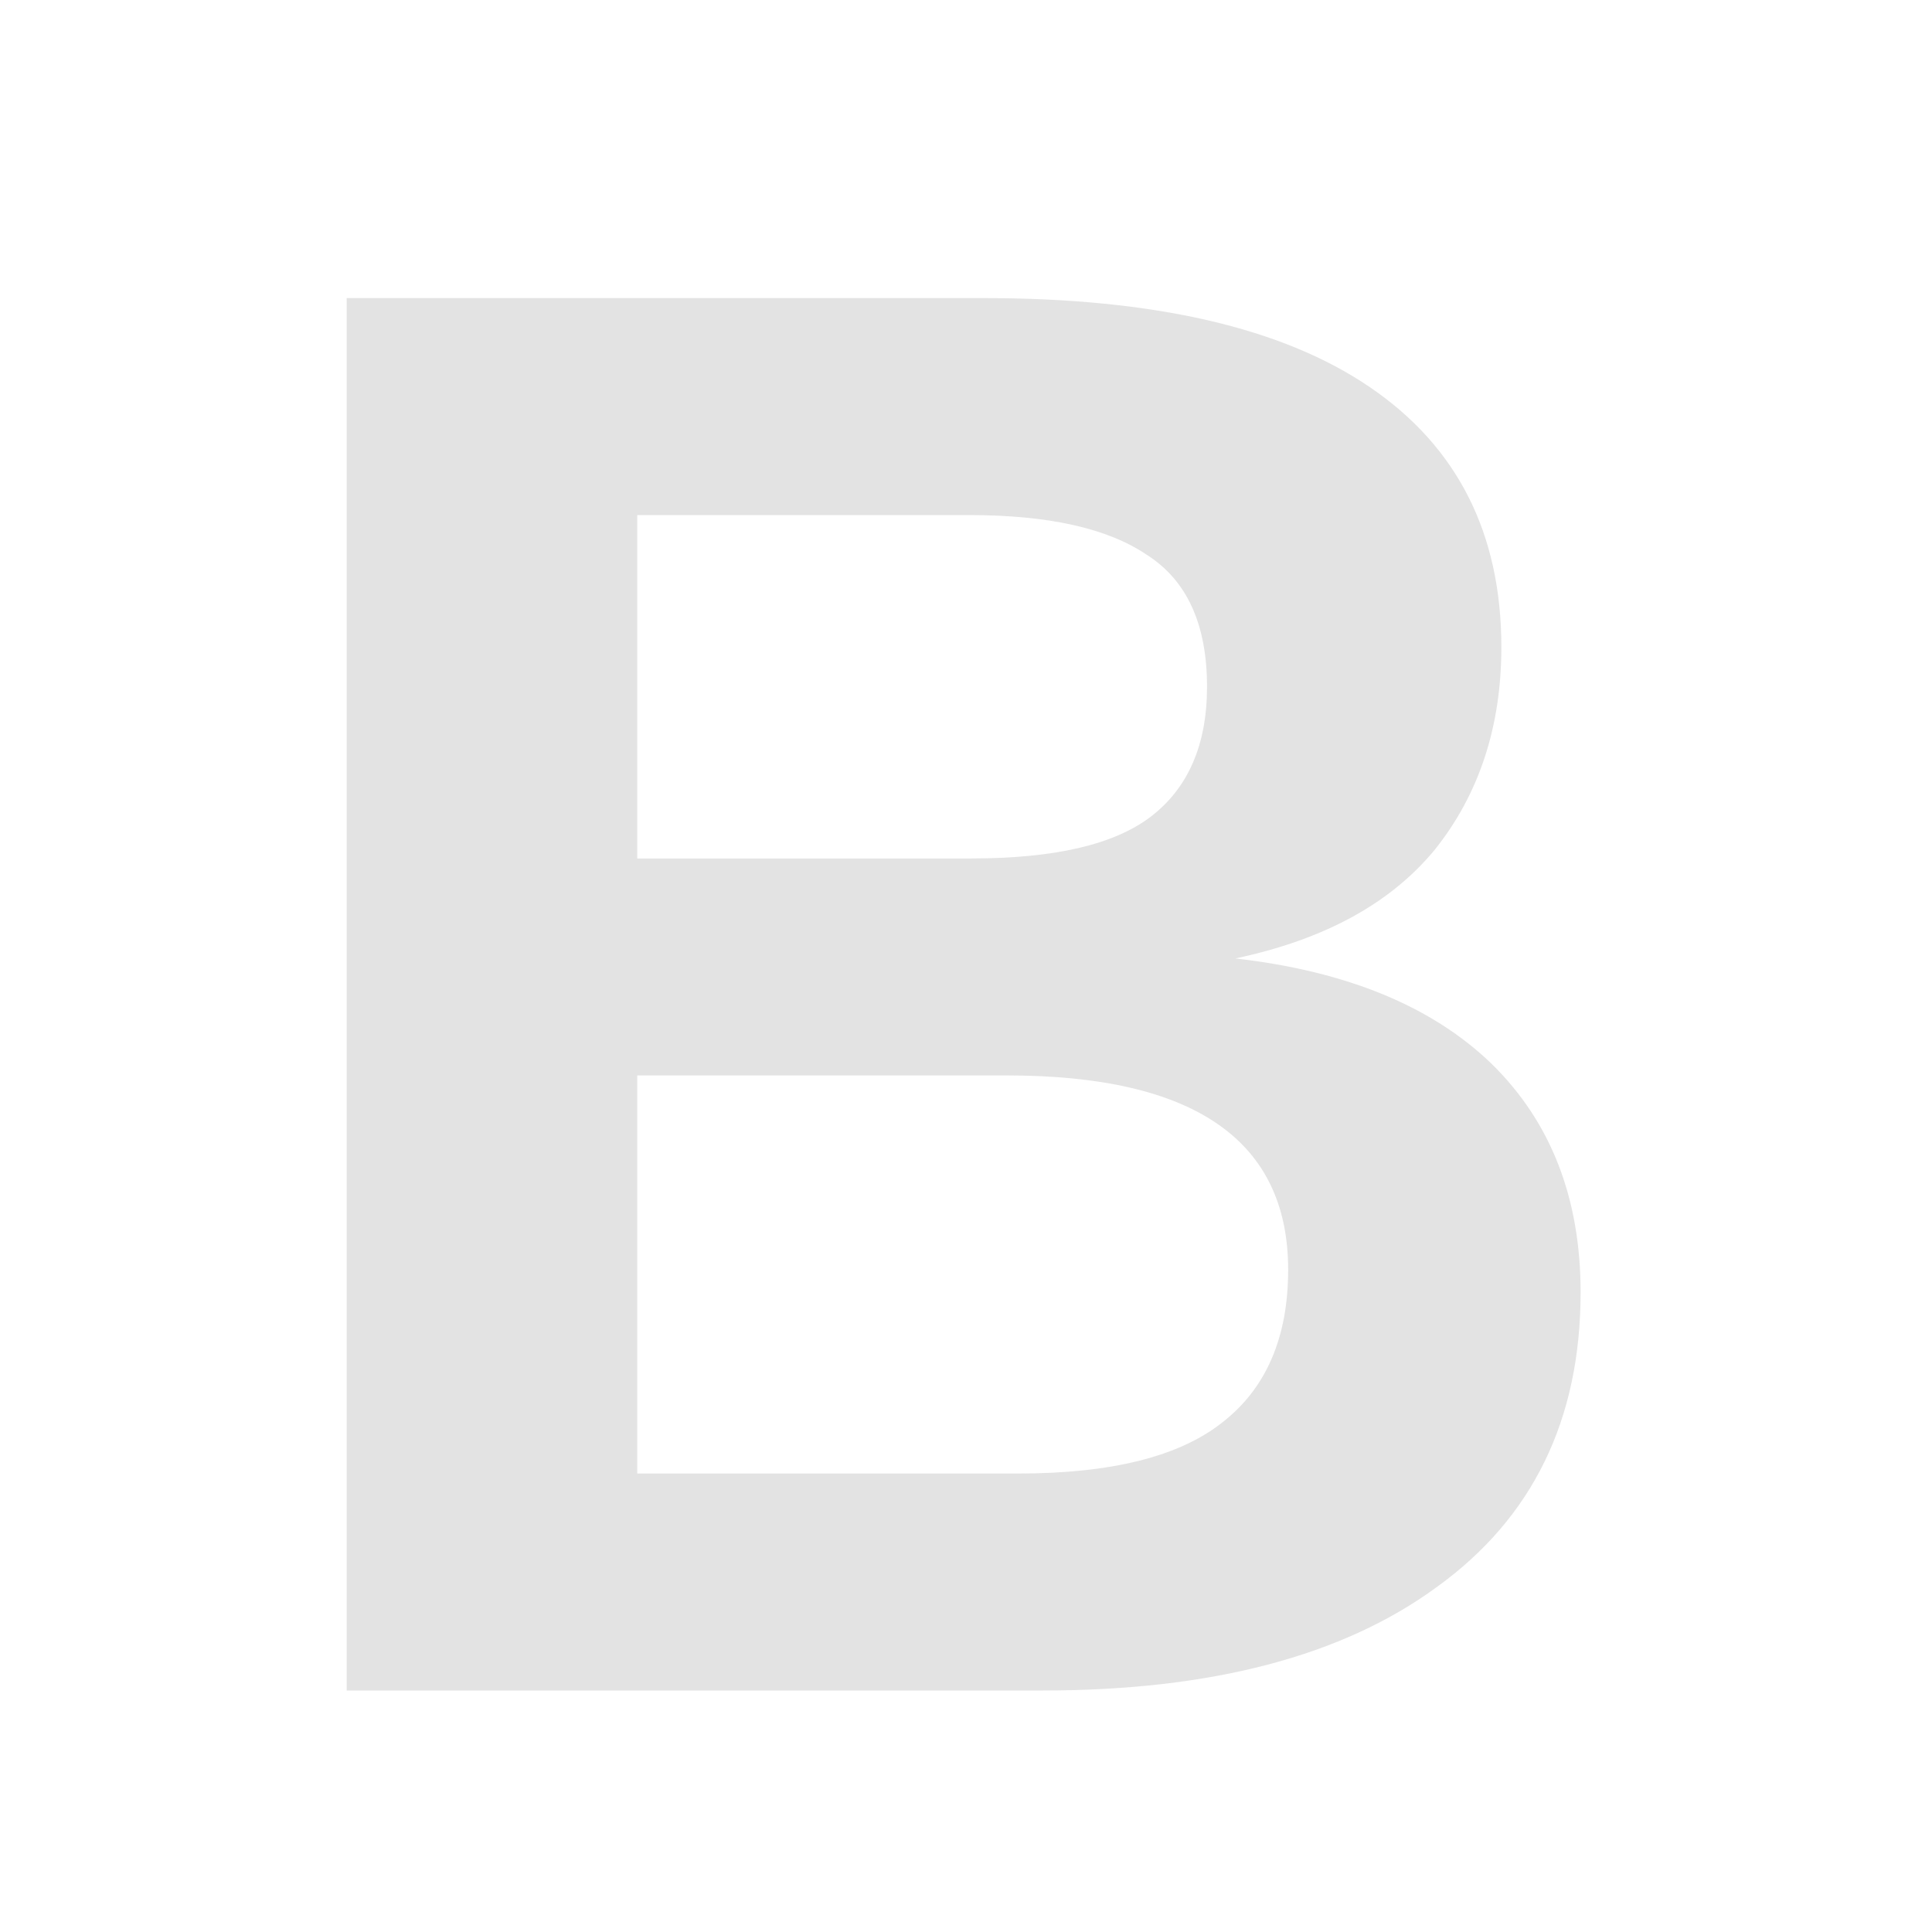
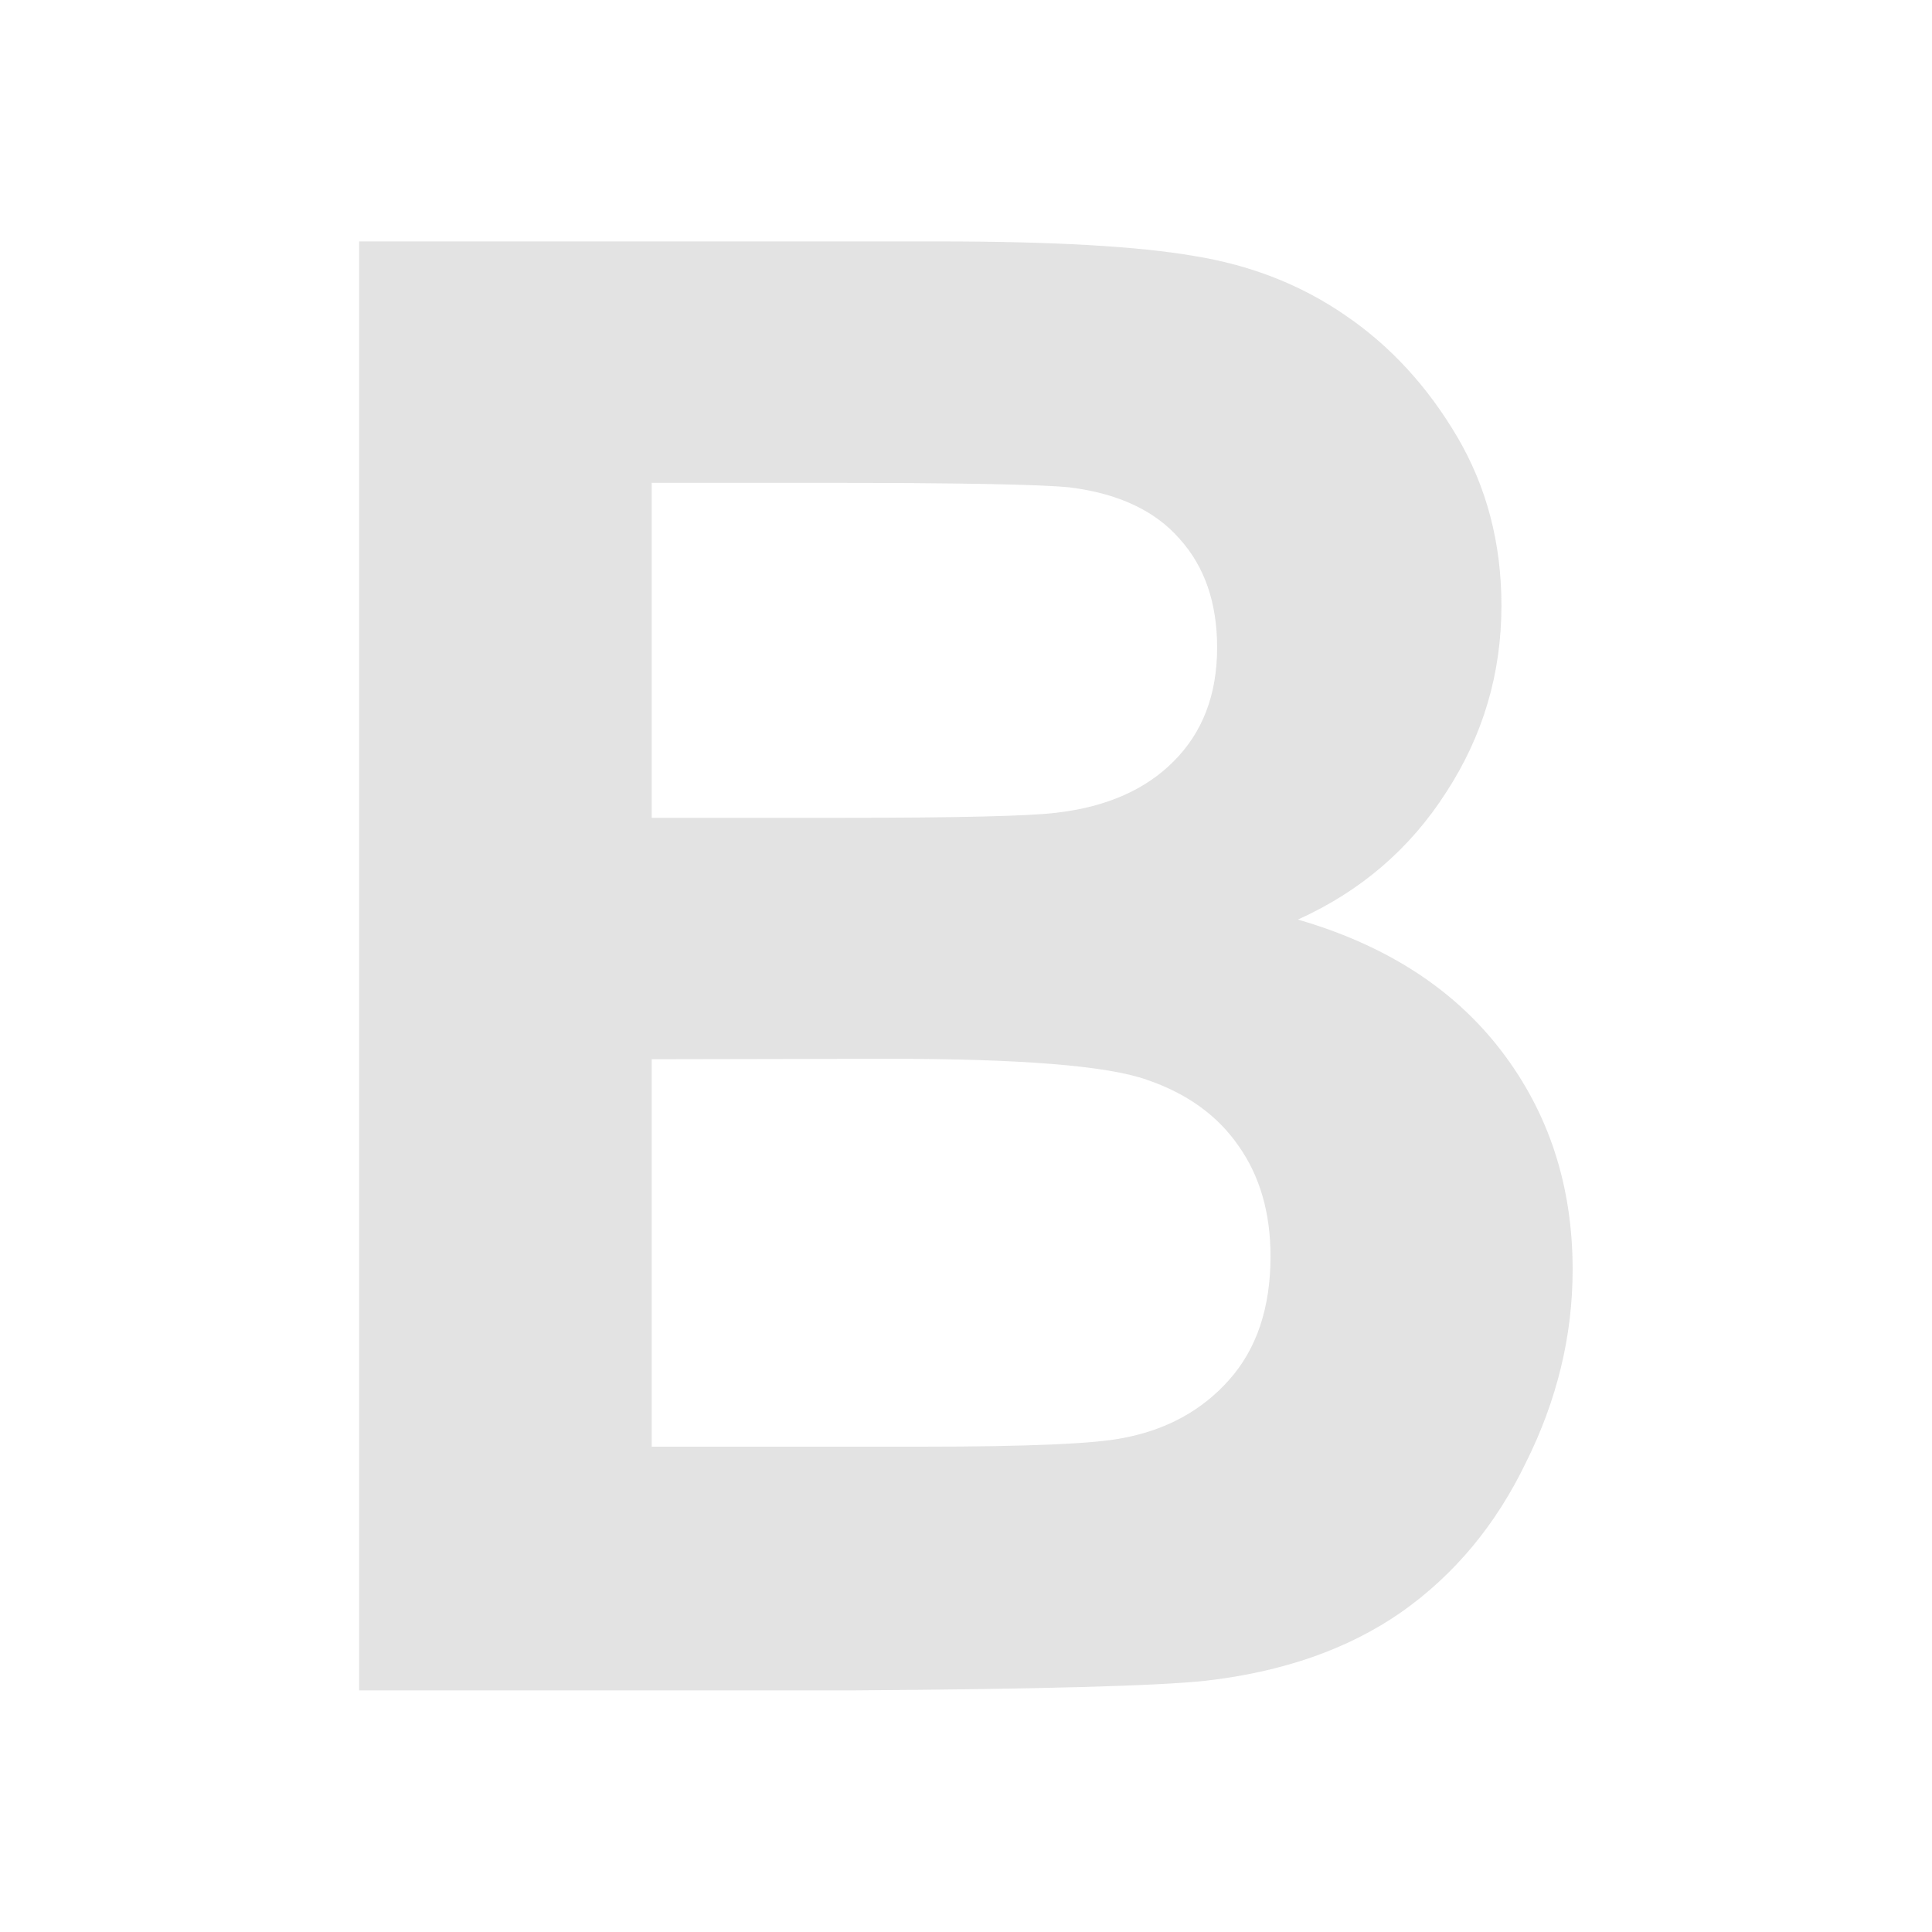
- <svg xmlns="http://www.w3.org/2000/svg" width="22" height="22" viewBox="0 0 22 22" version="1.1" id="svg8">
-   <defs id="ol-defs">
-     <style id="current-color-scheme">      .ColorScheme-Text {
-         color:#d0d0d0;
-         stop-color:#d0d0d0;
-       }
-       .ColorScheme-Background {
-         color:#212121;
-         stop-color:#212121;
-       }
-       .ColorScheme-Highlight {
-         color:#0039a9;
-         stop-color:#0039a9;
-       }
-       .ColorScheme-ViewText {
-         color:#d0d0d0;
-         stop-color:#d0d0d0;
-       }
-       .ColorScheme-ViewBackground {
-         color:#19191b;
-         stop-color:#19191b;
-       }
-       .ColorScheme-ViewHover {
-         color:#005cc7;
-         stop-color:#005cc7;
-       }
-       .ColorScheme-ViewFocus{
-         color:#002466;
-         stop-color:#002466;
-       }
-       .ColorScheme-ButtonText {
-         color:#d0d0d0;
-         stop-color:#d0d0d0;
-       }
-       .ColorScheme-ButtonBackground {
-         color:#232323;
-         stop-color:#232323;                             
-       }                                                 
-       .ColorScheme-ButtonHover {                        
-         color:#005cc7;                                  
-         stop-color:#005cc7;                             
-       }                                                 
-       .ColorScheme-ButtonFocus{                         
-         color:#0039a9;                                  
-         stop-color:#0039a9;                             
-       }</style>
-     <style id="current-color-scheme-7">      .ColorScheme-Text {
-         color:#d0d0d0;
-         stop-color:#d0d0d0;
-       }
-       .ColorScheme-Background {
-         color:#212121;
-         stop-color:#212121;
-       }
-       .ColorScheme-Highlight {
-         color:#0039a9;
-         stop-color:#0039a9;
-       }
-       .ColorScheme-ViewText {
-         color:#d0d0d0;
-         stop-color:#d0d0d0;
-       }
-       .ColorScheme-ViewBackground {
-         color:#19191b;
-         stop-color:#19191b;
-       }
-       .ColorScheme-ViewHover {
-         color:#005cc7;
-         stop-color:#005cc7;
-       }
-       .ColorScheme-ViewFocus{
-         color:#002466;
-         stop-color:#002466;
-       }
-       .ColorScheme-ButtonText {
-         color:#d0d0d0;
-         stop-color:#d0d0d0;
-       }
-       .ColorScheme-ButtonBackground {
-         color:#232323;
-         stop-color:#232323;                             
-       }                                                 
-       .ColorScheme-ButtonHover {                        
-         color:#005cc7;                                  
-         stop-color:#005cc7;                             
-       }                                                 
-       .ColorScheme-ButtonFocus{                         
-         color:#0039a9;                                  
-         stop-color:#0039a9;                             
-       }</style>
-     <style type="text/css" id="current-color-scheme-6">
-       .ColorScheme-Text {
-         color:#f2f2f2;
-       }
-       </style>
-   </defs>
-   <g id="g4279" transform="scale(1.375)" style="stroke-width:0.727">
-     <rect y="0" x="0" height="16" width="16" id="rect4264" style="vector-effect:none;fill:none;stroke-width:1.587;stroke-linecap:round" />
-     <text id="text4274" y="14" x="1.746" style="font-size:16.764px;line-height:37.85;font-family:sans-serif;opacity:0.6;fill:#d0d0d0;stroke-width:0.727" xml:space="preserve">
-       <tspan style="font-style:normal;font-variant:normal;font-weight:bold;font-stretch:normal;font-family:Arial;-inkscape-font-specification:'Arial Bold';fill:#d0d0d0;stroke-width:0.727" y="14" x="1.746" id="tspan4272">B</tspan>
-     </text>
+ <svg xmlns="http://www.w3.org/2000/svg" width="22" height="22" viewBox="0 0 5.821 5.821" version="1.1" id="main">
+   <defs id="ol-defs" />
+   <g id="g822" transform="scale(1.375)" style="stroke-width:0.727">
+     <path id="rect811" d="M 4.4595339e-8,4.4595335e-8 H 4.233 V 4.233 H 4.4595339e-8 Z" style="fill:none;stroke-width:0.149" />
+     <path d="M 0.787,0.529 H 2.056 q 0.377,0 0.561,0.032 0.186,0.03 0.331,0.13 0.147,0.1 0.245,0.266 0.097,0.165 0.097,0.37 0,0.223 -0.121,0.409 -0.119,0.186 -0.325,0.279 0.29,0.084 0.446,0.288 0.156,0.204 0.156,0.479 0,0.217 -0.102,0.422 Q 3.245,3.41 3.07,3.533 2.896,3.654 2.641,3.683 2.481,3.7 1.868,3.704 H 0.787 Z M 1.428,1.058 v 0.734 h 0.42 q 0.375,0 0.466,-0.011 0.165,-0.019 0.258,-0.113 0.095,-0.095 0.095,-0.249 0,-0.147 -0.082,-0.238 Q 2.504,1.088 2.344,1.068 2.249,1.058 1.796,1.058 Z m 0,1.263 v 0.849 h 0.593 q 0.347,0 0.44,-0.019 Q 2.604,3.124 2.693,3.024 2.784,2.922 2.784,2.753 2.784,2.61 2.714,2.511 2.645,2.411 2.513,2.366 2.383,2.32 1.946,2.32 Z" style="font-weight:bold;font-size:4.435px;font-family:Arial;-inkscape-font-specification:'Arial Bold';opacity:0.6;fill:#d0d0d0;stroke-width:0.192" id="path816" />
  </g>
</svg>
